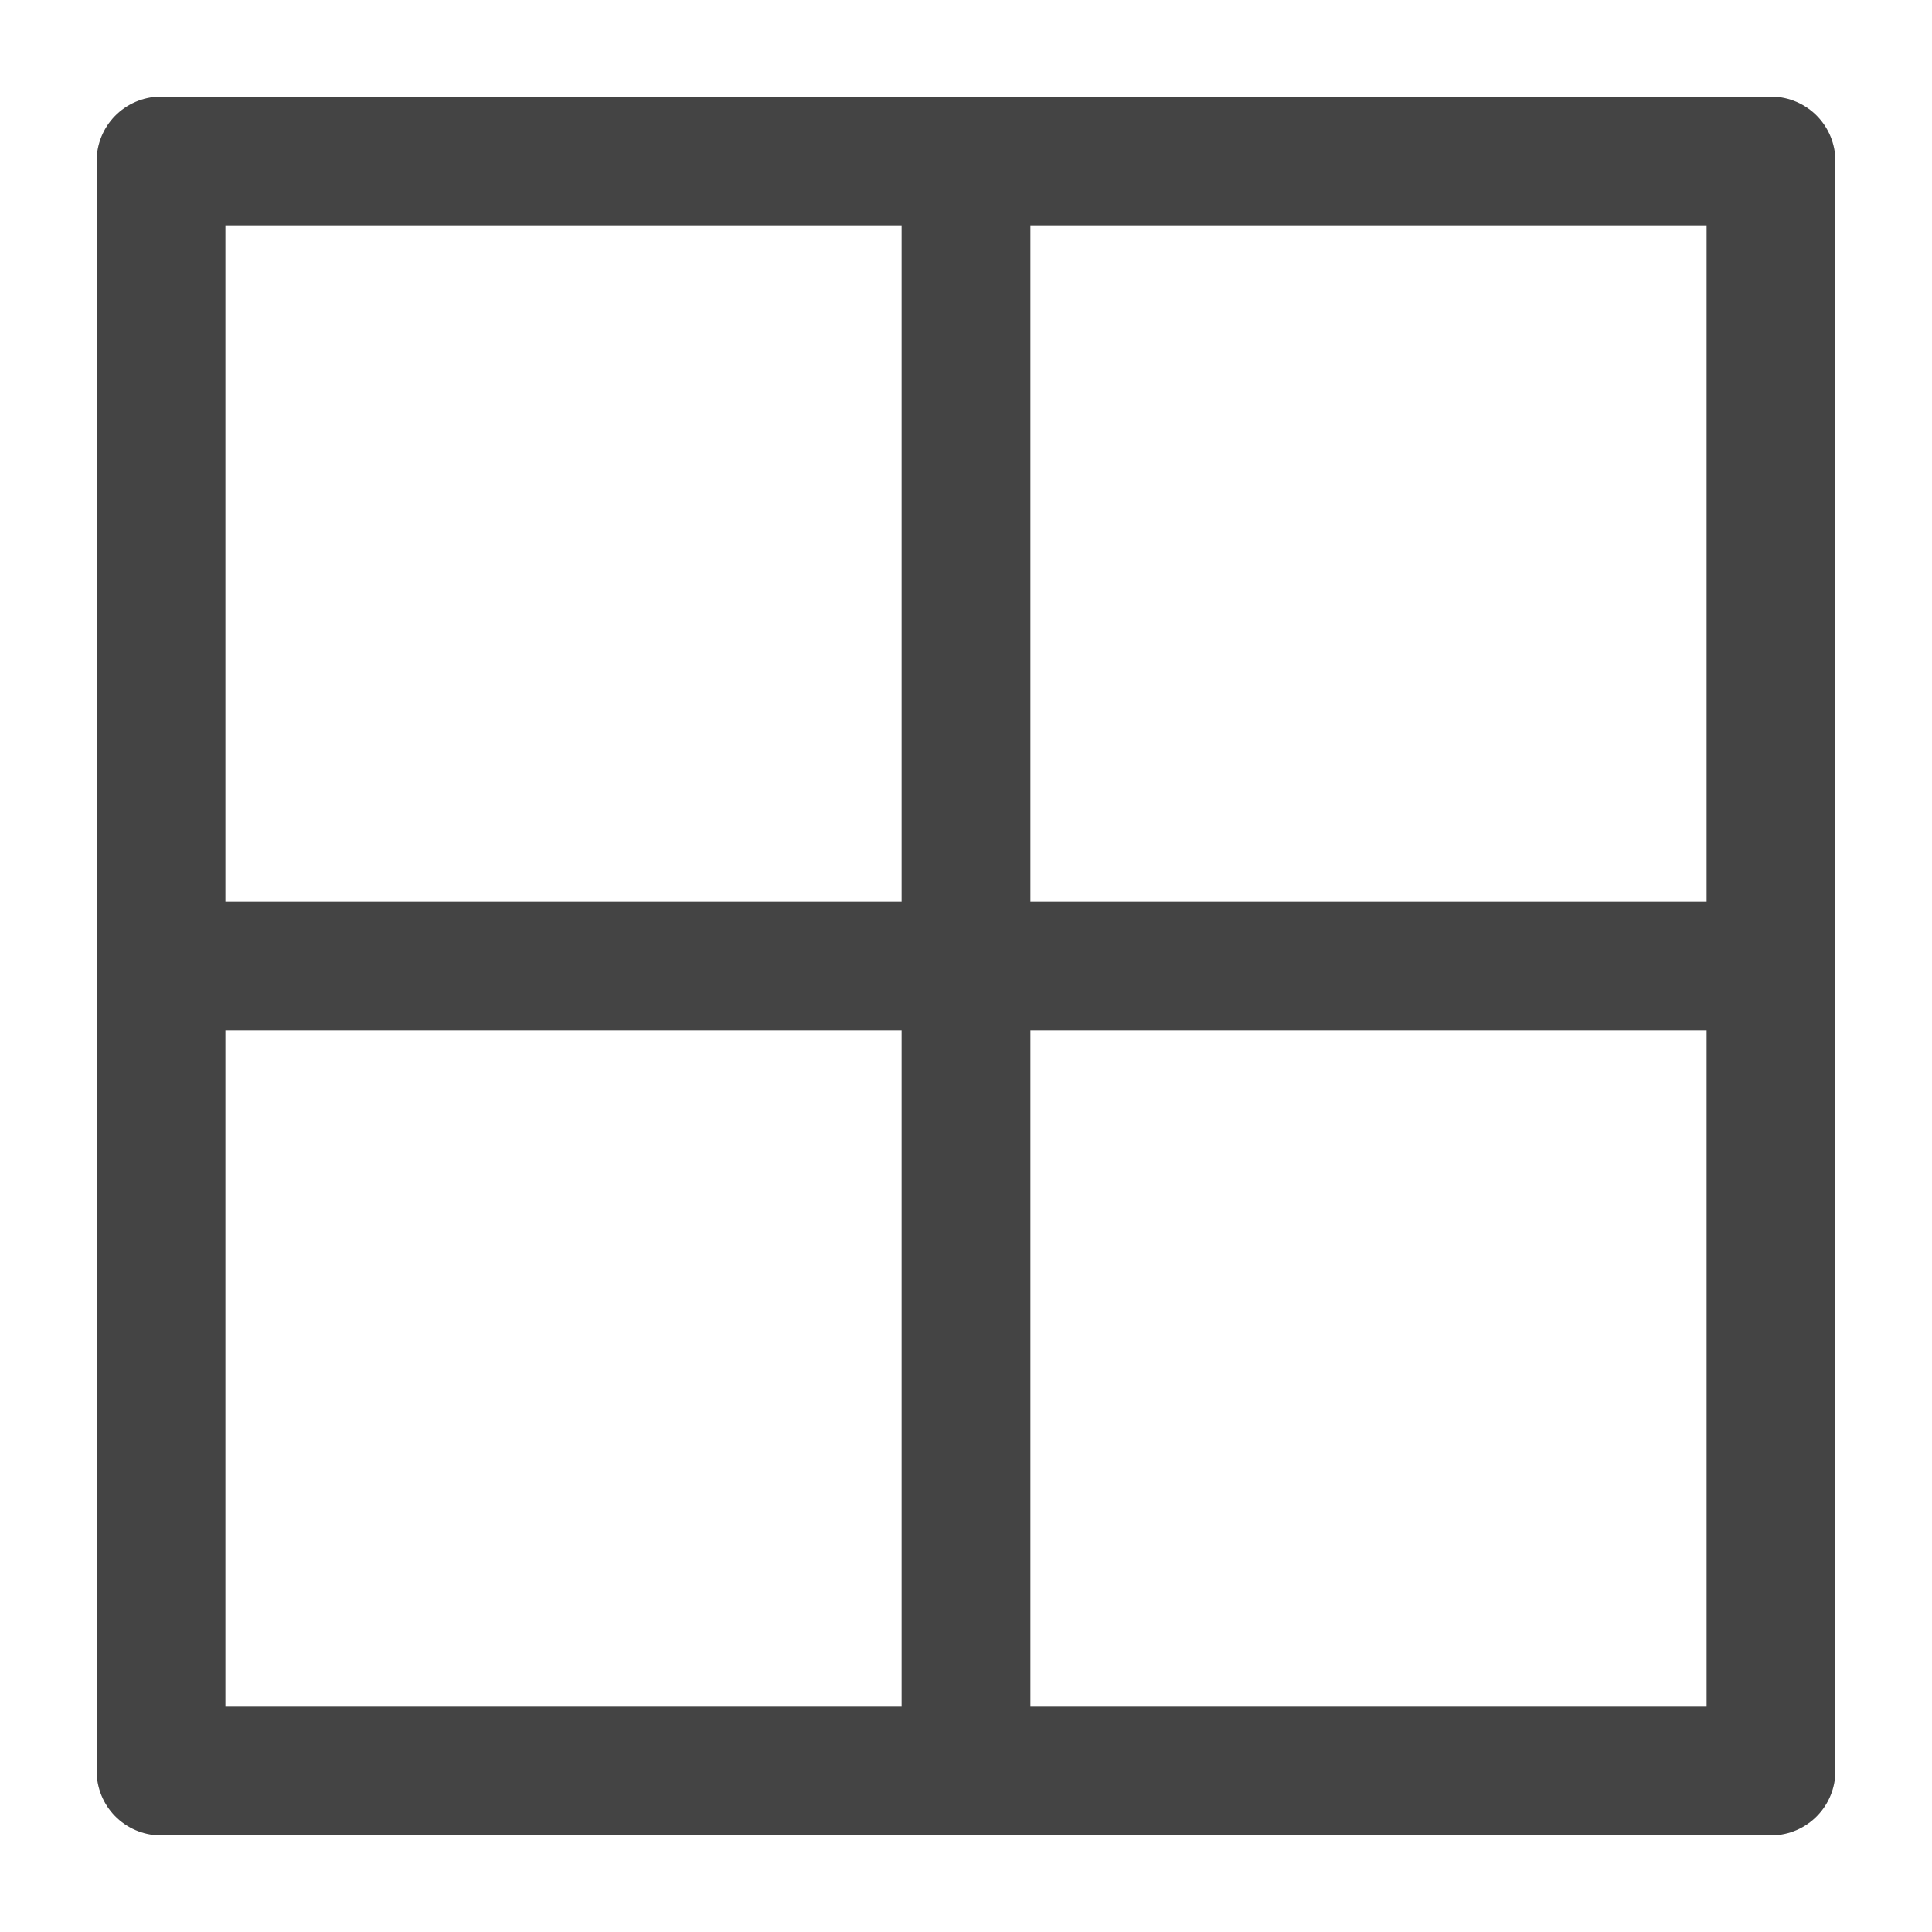
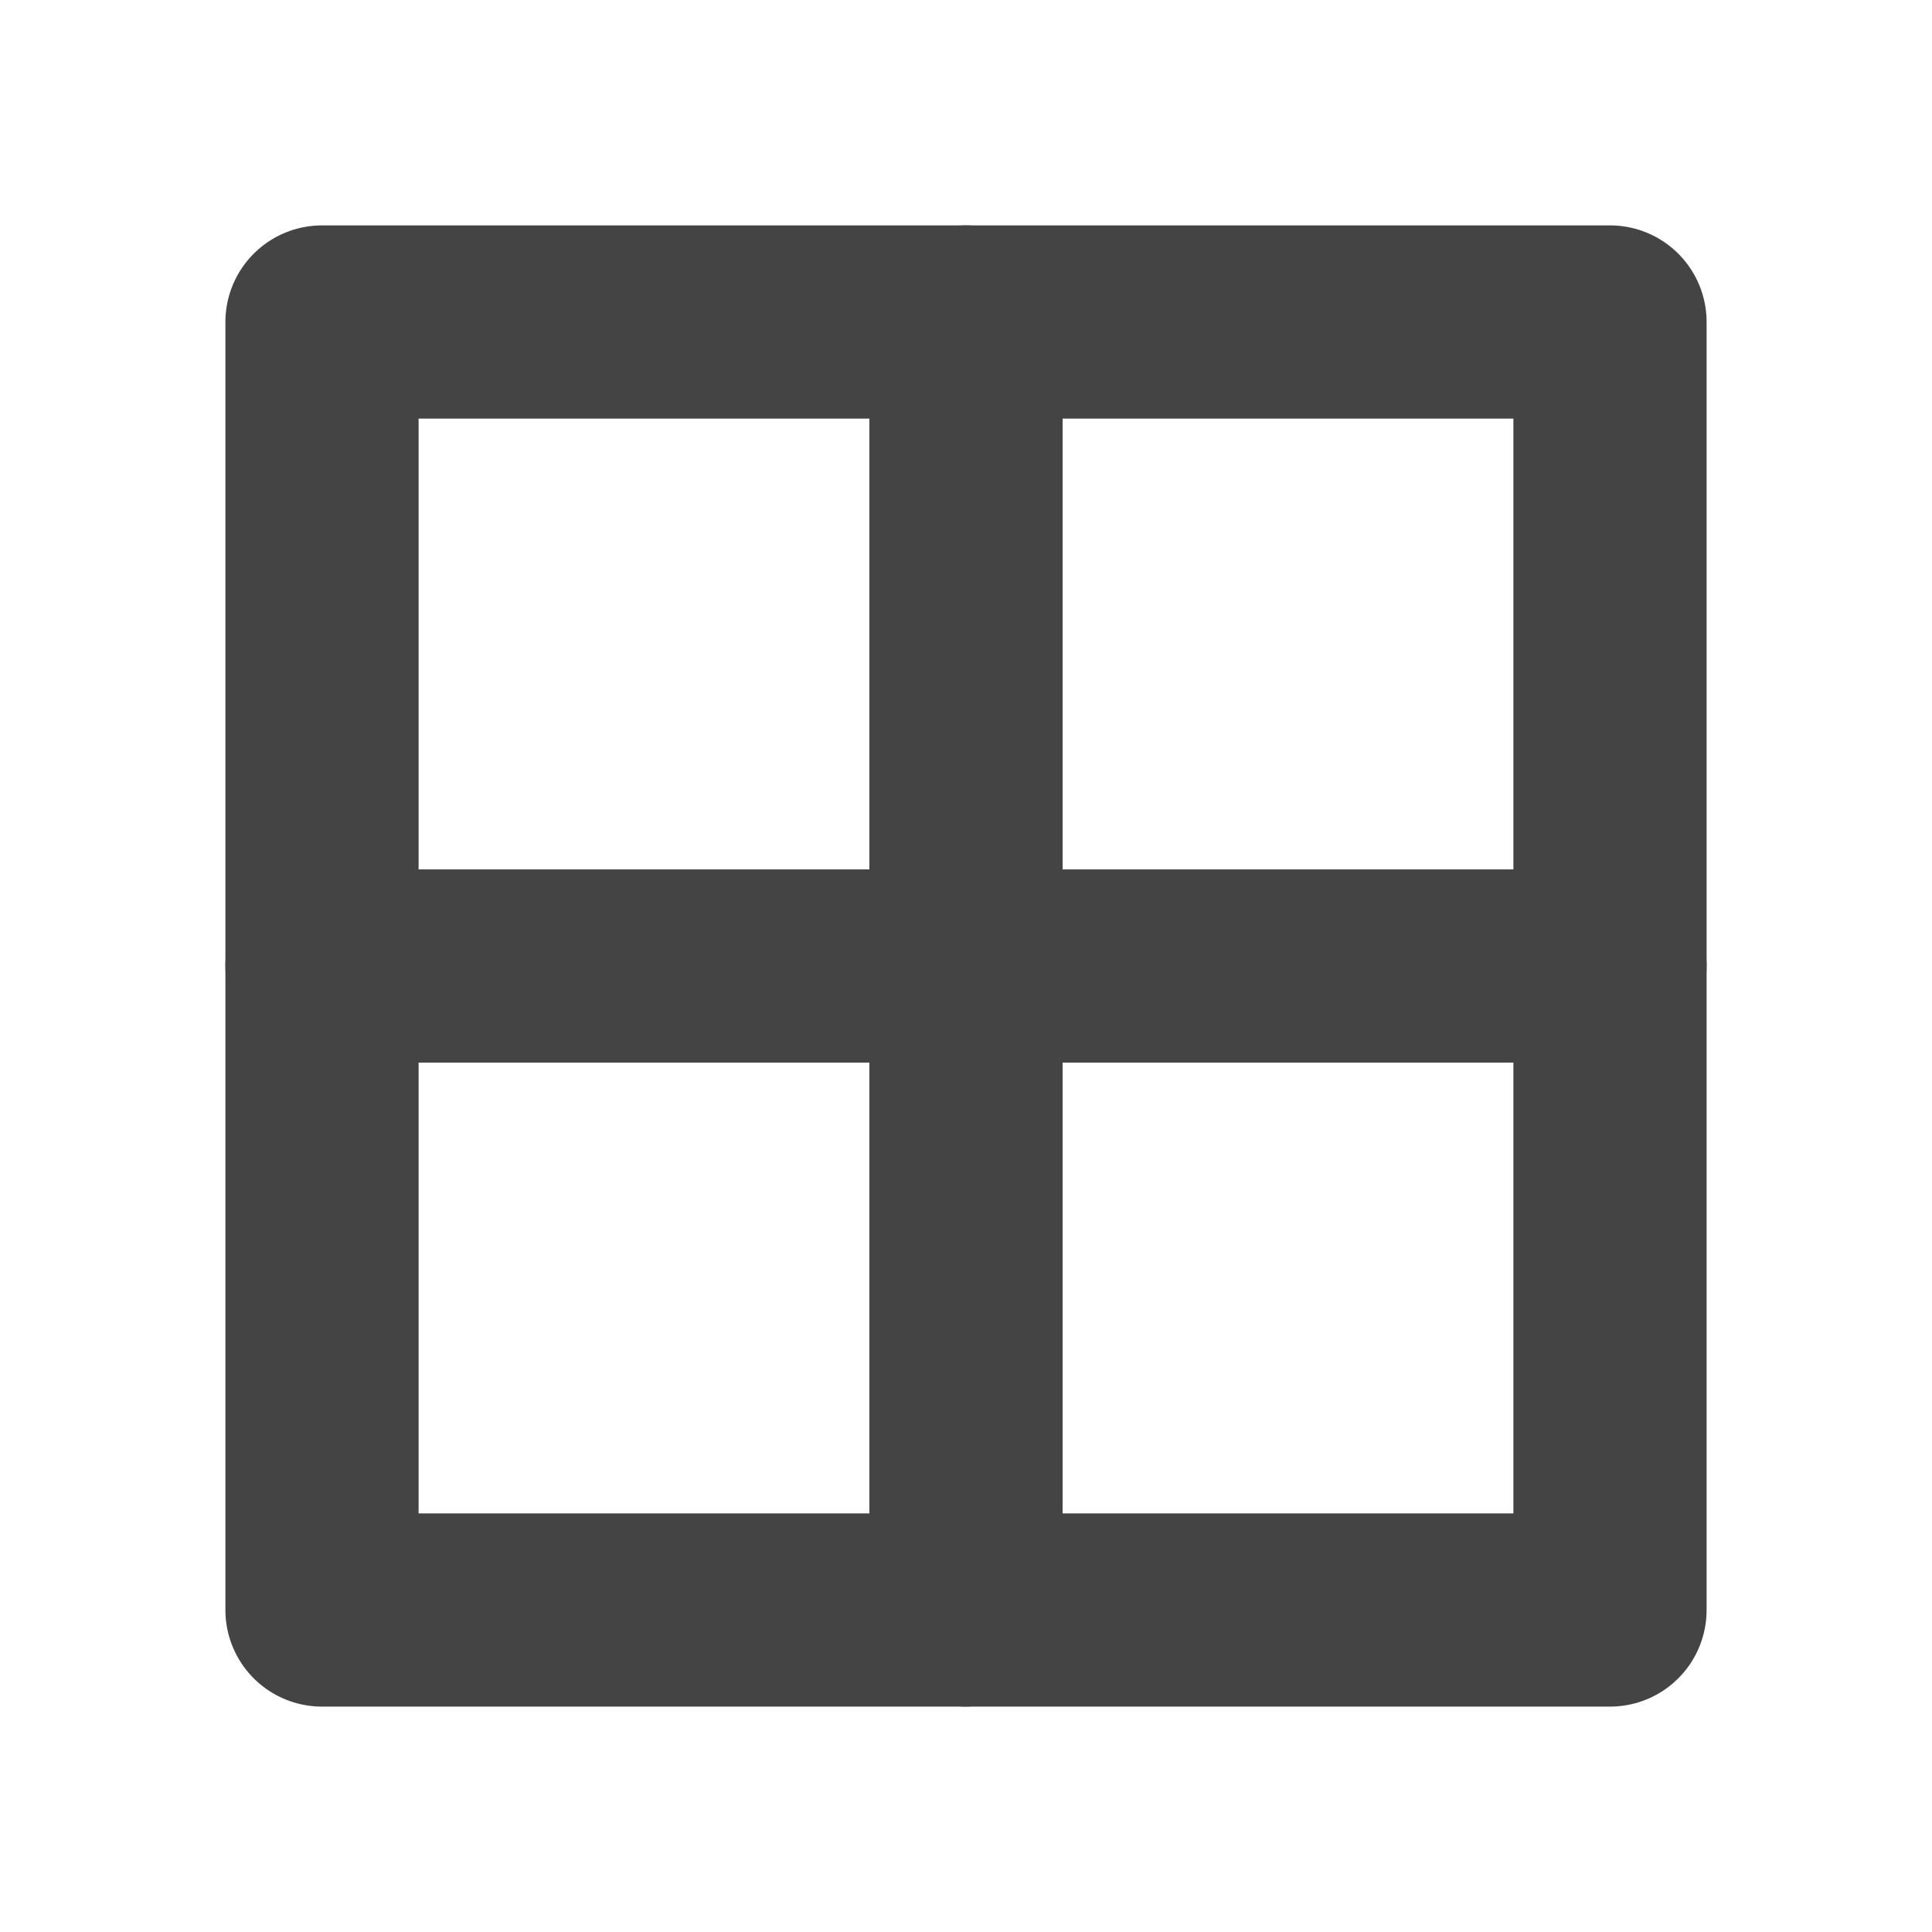
<svg xmlns="http://www.w3.org/2000/svg" width="120" height="120">
  <g>
    <g>
-       <rect y="10" x="10" width="100" height="100" fill="none" stroke="#444444" stroke-linejoin="round" stroke-width="8" />
-       <line x2="110" y2="60" y1="60" x1="10" stroke="#444444" stroke-linecap="round" stroke-width="8" />
-       <line x2="60" y2="110" y1="10" x1="60" stroke="#444444" stroke-linecap="round" stroke-width="8" />
+       <rect y="20" x="20" width="80" height="80" fill="none" stroke="#444444" stroke-linejoin="round" stroke-width="12" />
+       <line x2="100" y2="60" y1="60" x1="20" stroke="#444444" stroke-linecap="round" stroke-width="12" />
+       <line x2="60" y2="100" y1="20" x1="60" stroke="#444444" stroke-linecap="round" stroke-width="12" />
    </g>
  </g>
</svg>
